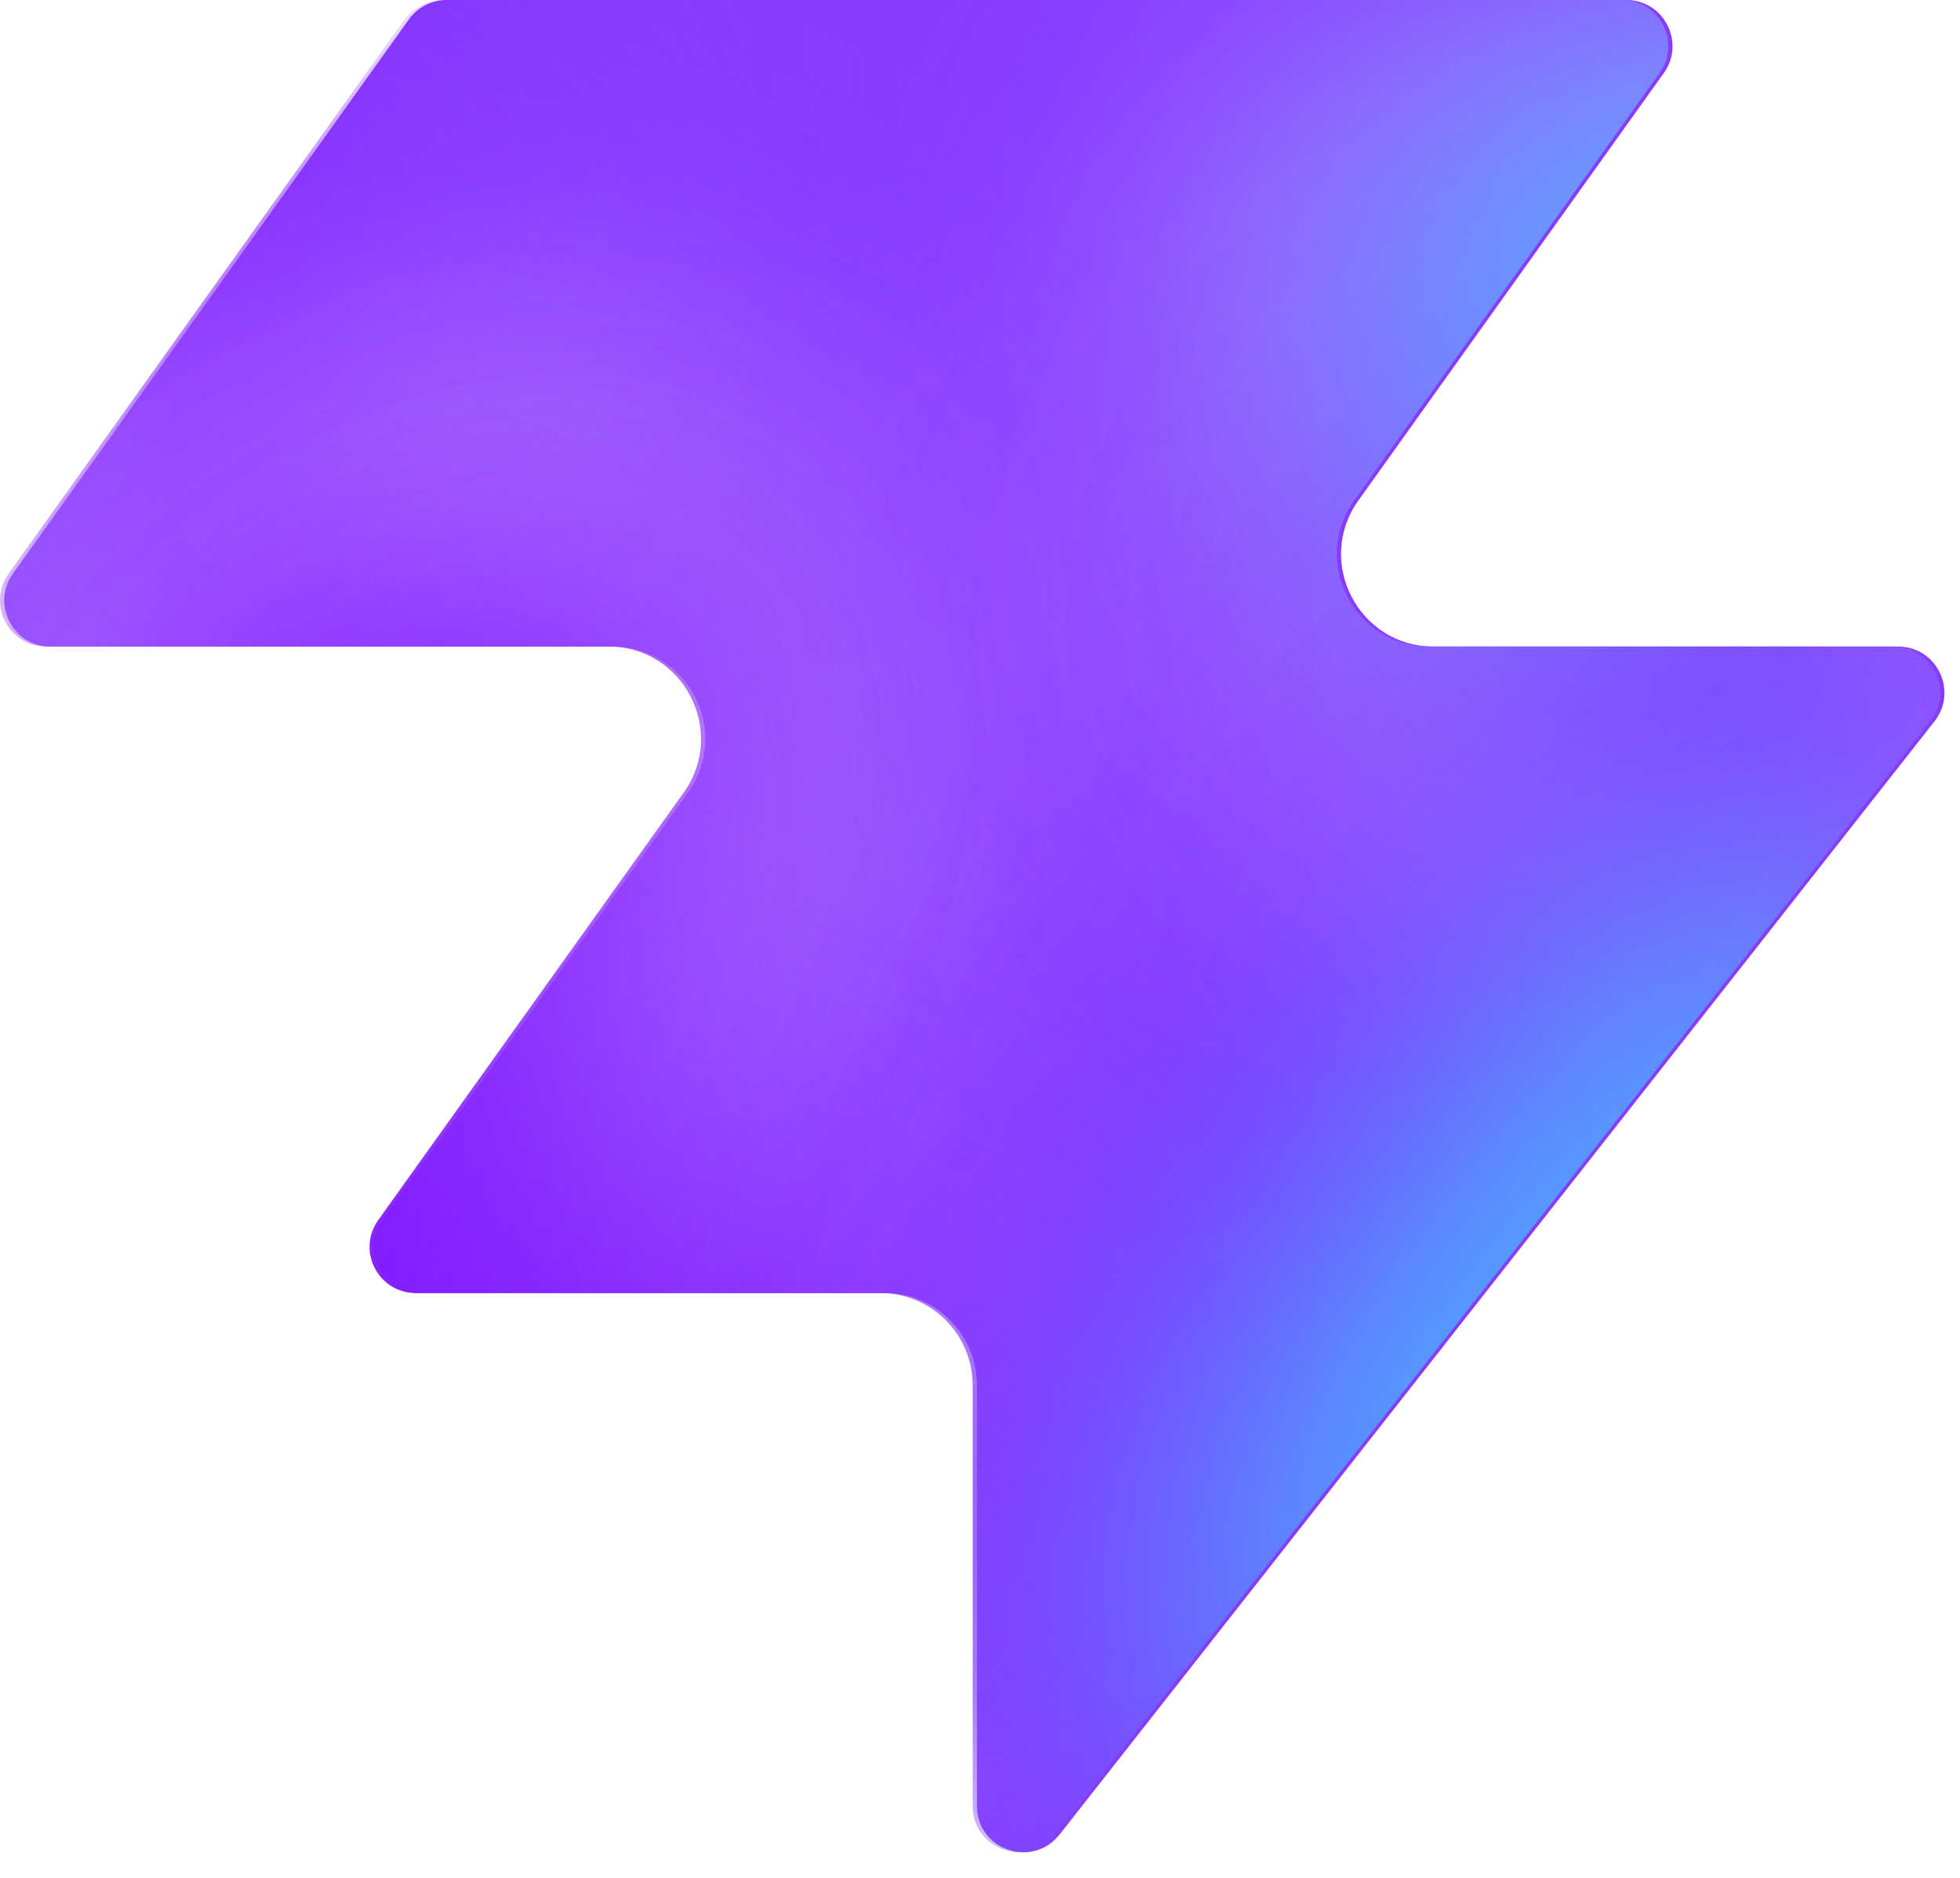
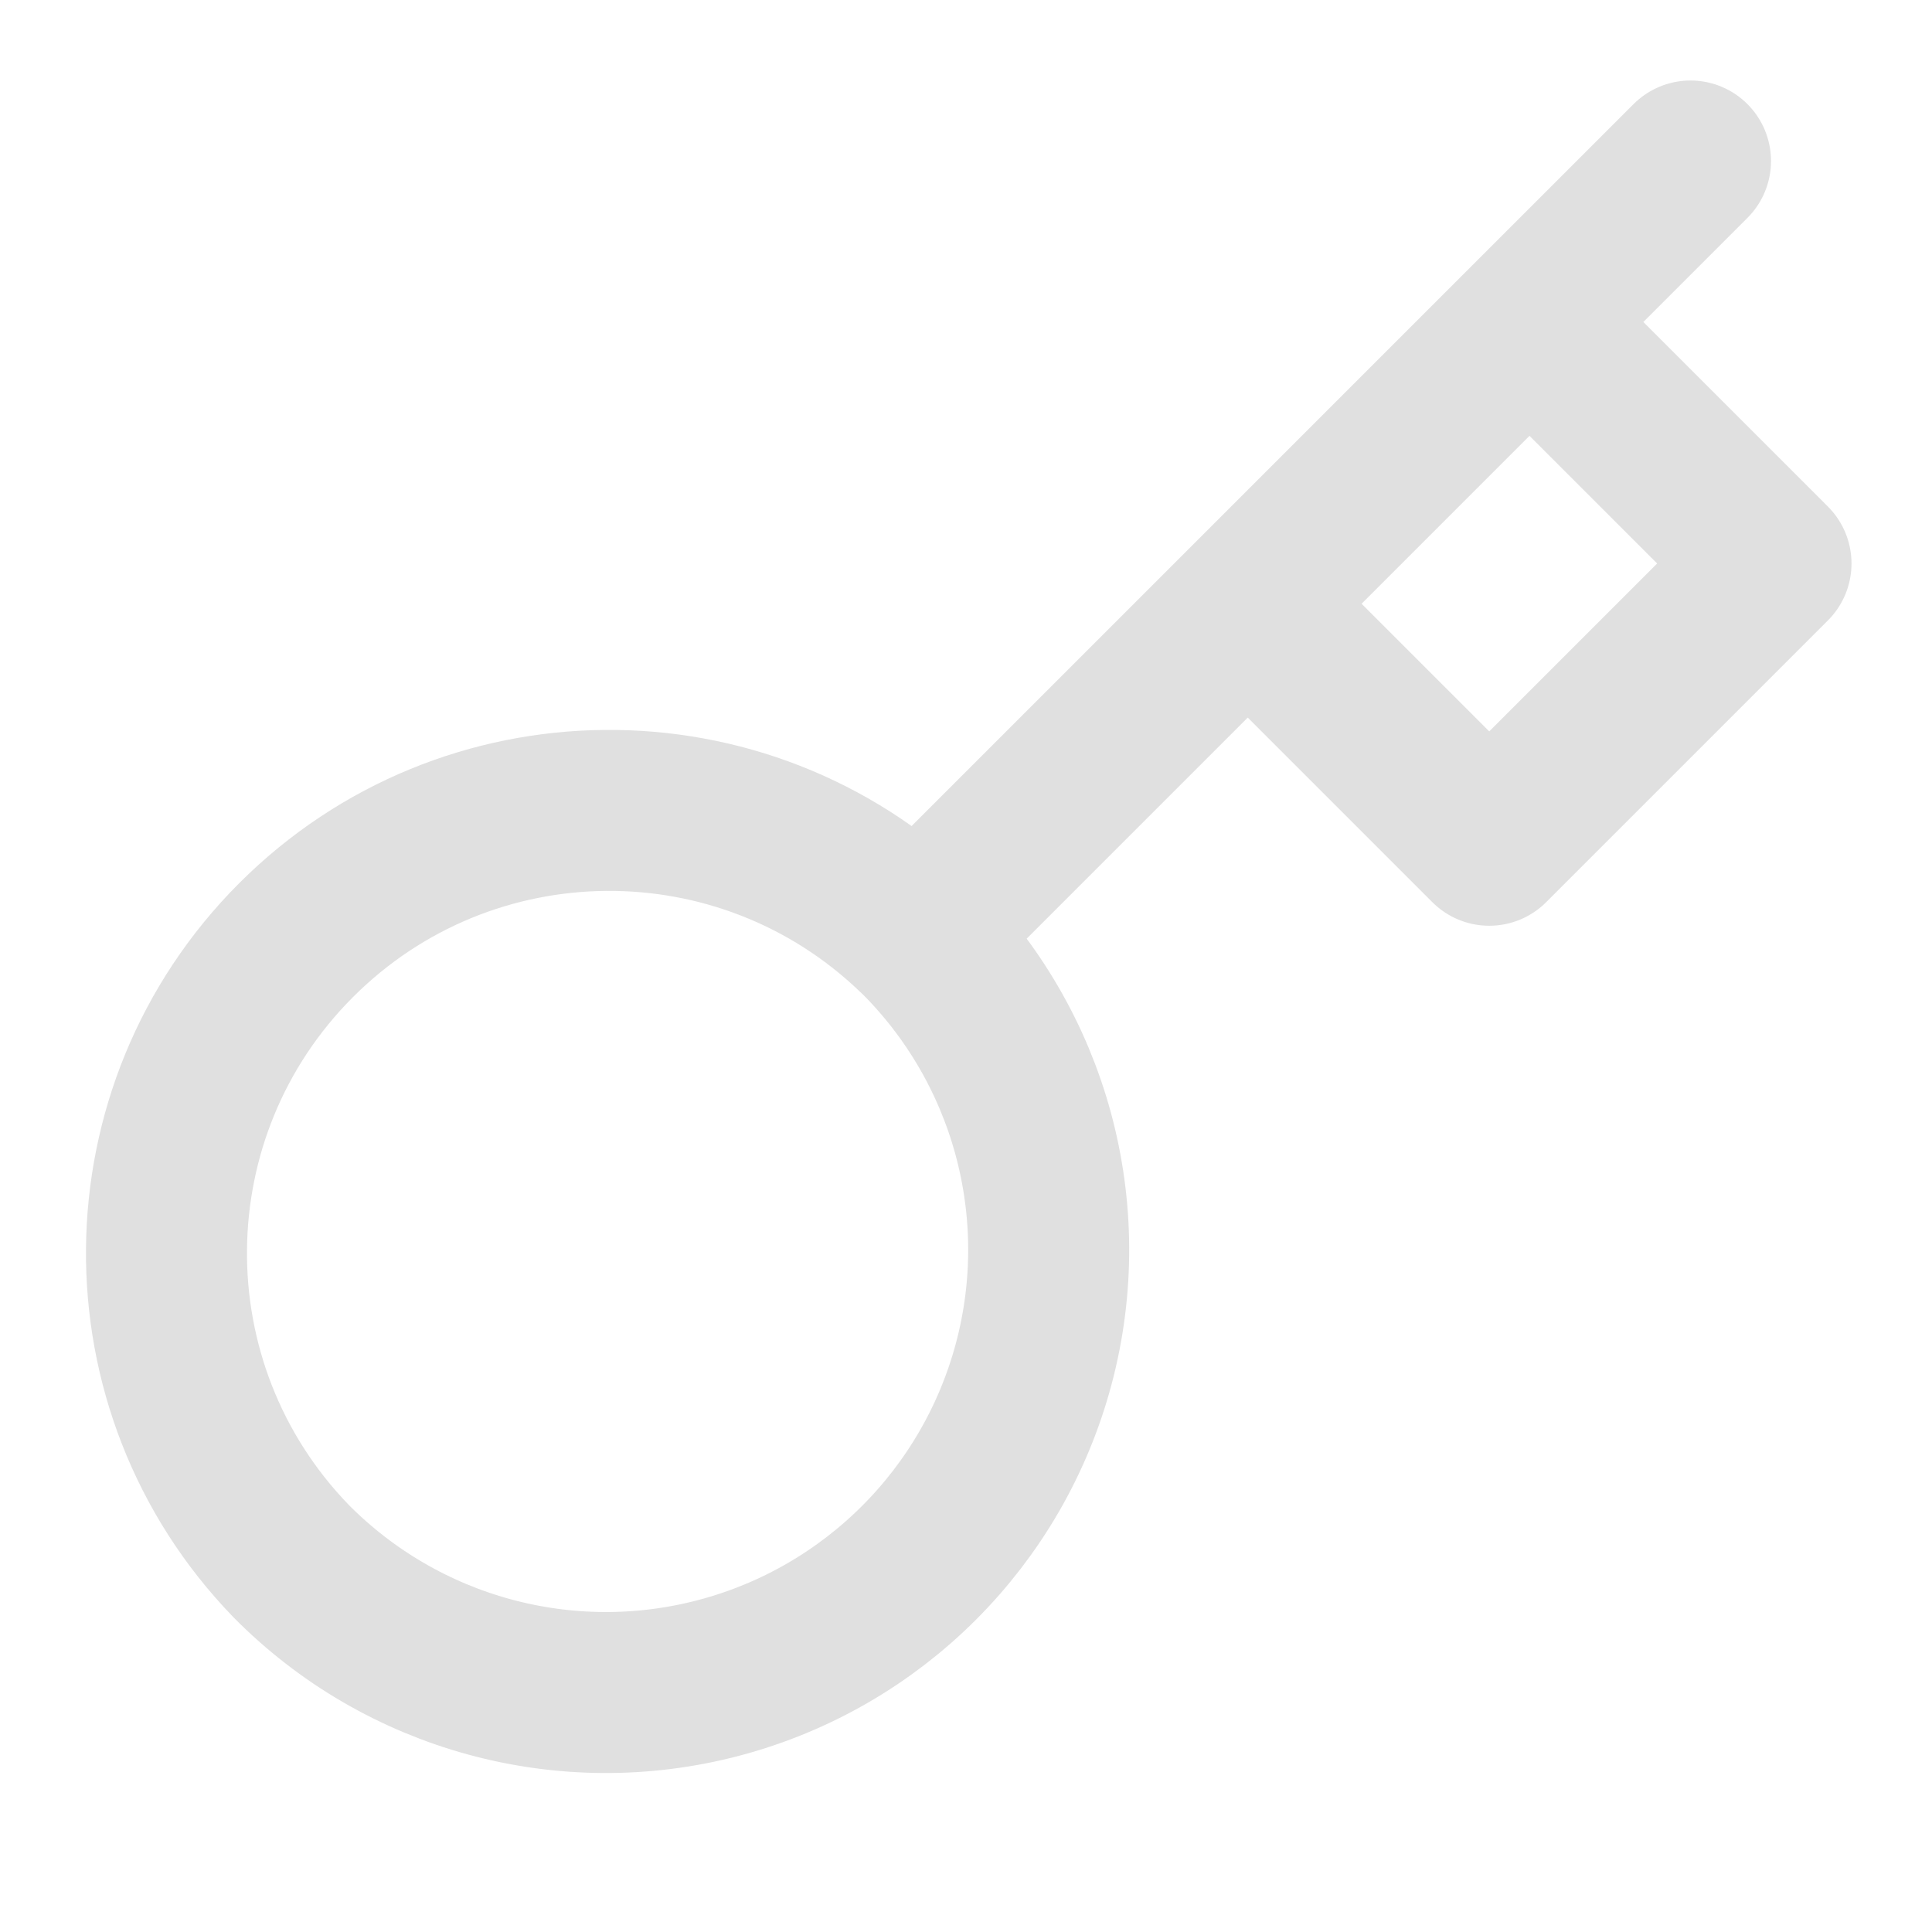
- <svg xmlns="http://www.w3.org/2000/svg" width="48" height="46" fill="none" viewBox="0 0 48 46">
-   <path fill="#863bff" d="M25.946 44.938c-.664.845-2.021.375-2.021-.698V33.937a2.26 2.26 0 0 0-2.262-2.262H10.287c-.92 0-1.456-1.04-.92-1.788l7.48-10.471c1.07-1.497 0-3.578-1.842-3.578H1.237c-.92 0-1.456-1.04-.92-1.788L10.013.474c.214-.297.556-.474.92-.474h28.894c.92 0 1.456 1.04.92 1.788l-7.48 10.471c-1.07 1.498 0 3.579 1.842 3.579h11.377c.943 0 1.473 1.088.89 1.83L25.947 44.94z" style="fill:#863bff;fill:color(display-p3 .525 .23 1);fill-opacity:1" />
-   <mask id="a" width="48" height="46" x="0" y="0" maskUnits="userSpaceOnUse" style="mask-type:alpha">
-     <path fill="#000" d="M25.842 44.938c-.664.844-2.021.375-2.021-.698V33.937a2.26 2.26 0 0 0-2.262-2.262H10.183c-.92 0-1.456-1.04-.92-1.788l7.48-10.471c1.07-1.498 0-3.579-1.842-3.579H1.133c-.92 0-1.456-1.04-.92-1.787L9.91.473c.214-.297.556-.474.92-.474h28.894c.92 0 1.456 1.04.92 1.788l-7.48 10.471c-1.07 1.498 0 3.578 1.842 3.578h11.377c.943 0 1.473 1.088.89 1.832L25.843 44.94z" style="fill:#000;fill-opacity:1" />
-   </mask>
-   <g mask="url(#a)">
-     <g filter="url(#b)">
-       <ellipse cx="5.508" cy="14.704" fill="#ede6ff" rx="5.508" ry="14.704" style="fill:#ede6ff;fill:color(display-p3 .927 .903 1);fill-opacity:1" transform="matrix(.00324 1 1 -.00324 -4.47 31.516)" />
-     </g>
-     <g filter="url(#c)">
-       <ellipse cx="10.399" cy="29.851" fill="#ede6ff" rx="10.399" ry="29.851" style="fill:#ede6ff;fill:color(display-p3 .927 .903 1);fill-opacity:1" transform="matrix(.00324 1 1 -.00324 -39.328 7.883)" />
-     </g>
-     <g filter="url(#d)">
-       <ellipse cx="5.508" cy="30.487" fill="#7e14ff" rx="5.508" ry="30.487" style="fill:#7e14ff;fill:color(display-p3 .492 .077 1);fill-opacity:1" transform="rotate(89.814 -25.913 -14.639)scale(1 -1)" />
-     </g>
-     <g filter="url(#e)">
-       <ellipse cx="5.508" cy="30.599" fill="#7e14ff" rx="5.508" ry="30.599" style="fill:#7e14ff;fill:color(display-p3 .492 .077 1);fill-opacity:1" transform="rotate(89.814 -32.644 -3.334)scale(1 -1)" />
-     </g>
-     <g filter="url(#f)">
-       <ellipse cx="5.508" cy="30.599" fill="#7e14ff" rx="5.508" ry="30.599" style="fill:#7e14ff;fill:color(display-p3 .492 .077 1);fill-opacity:1" transform="matrix(.00324 1 1 -.00324 -34.34 30.47)" />
-     </g>
-     <g filter="url(#g)">
-       <ellipse cx="14.072" cy="22.078" fill="#ede6ff" rx="14.072" ry="22.078" style="fill:#ede6ff;fill:color(display-p3 .927 .903 1);fill-opacity:1" transform="rotate(93.35 24.506 48.493)scale(-1 1)" />
-     </g>
-     <g filter="url(#h)">
-       <ellipse cx="3.47" cy="21.501" fill="#7e14ff" rx="3.47" ry="21.501" style="fill:#7e14ff;fill:color(display-p3 .492 .077 1);fill-opacity:1" transform="rotate(89.009 28.708 47.59)scale(-1 1)" />
-     </g>
-     <g filter="url(#i)">
-       <ellipse cx="3.47" cy="21.501" fill="#7e14ff" rx="3.47" ry="21.501" style="fill:#7e14ff;fill:color(display-p3 .492 .077 1);fill-opacity:1" transform="rotate(89.009 28.708 47.59)scale(-1 1)" />
-     </g>
-     <g filter="url(#j)">
-       <ellipse cx=".387" cy="8.972" fill="#7e14ff" rx="4.407" ry="29.108" style="fill:#7e14ff;fill:color(display-p3 .492 .077 1);fill-opacity:1" transform="rotate(39.51 .387 8.972)" />
-     </g>
-     <g filter="url(#k)">
-       <ellipse cx="47.523" cy="-6.092" fill="#7e14ff" rx="4.407" ry="29.108" style="fill:#7e14ff;fill:color(display-p3 .492 .077 1);fill-opacity:1" transform="rotate(37.892 47.523 -6.092)" />
-     </g>
-     <g filter="url(#l)">
-       <ellipse cx="41.412" cy="6.333" fill="#47bfff" rx="5.971" ry="9.665" style="fill:#47bfff;fill:color(display-p3 .28 .748 1);fill-opacity:1" transform="rotate(37.892 41.412 6.333)" />
-     </g>
-     <g filter="url(#m)">
-       <ellipse cx="-1.879" cy="38.332" fill="#7e14ff" rx="4.407" ry="29.108" style="fill:#7e14ff;fill:color(display-p3 .492 .077 1);fill-opacity:1" transform="rotate(37.892 -1.88 38.332)" />
-     </g>
-     <g filter="url(#n)">
-       <ellipse cx="-1.879" cy="38.332" fill="#7e14ff" rx="4.407" ry="29.108" style="fill:#7e14ff;fill:color(display-p3 .492 .077 1);fill-opacity:1" transform="rotate(37.892 -1.88 38.332)" />
-     </g>
-     <g filter="url(#o)">
-       <ellipse cx="35.651" cy="29.907" fill="#7e14ff" rx="4.407" ry="29.108" style="fill:#7e14ff;fill:color(display-p3 .492 .077 1);fill-opacity:1" transform="rotate(37.892 35.651 29.907)" />
-     </g>
-     <g filter="url(#p)">
-       <ellipse cx="38.418" cy="32.4" fill="#47bfff" rx="5.971" ry="15.297" style="fill:#47bfff;fill:color(display-p3 .28 .748 1);fill-opacity:1" transform="rotate(37.892 38.418 32.4)" />
-     </g>
-   </g>
-   <defs>
-     <filter id="b" width="60.045" height="41.654" x="-19.77" y="16.149" color-interpolation-filters="sRGB" filterUnits="userSpaceOnUse">
-       <feFlood flood-opacity="0" result="BackgroundImageFix" />
-       <feBlend in="SourceGraphic" in2="BackgroundImageFix" result="shape" />
-       <feGaussianBlur result="effect1_foregroundBlur_2002_17158" stdDeviation="7.659" />
-     </filter>
-     <filter id="c" width="90.34" height="51.437" x="-54.613" y="-7.533" color-interpolation-filters="sRGB" filterUnits="userSpaceOnUse">
-       <feFlood flood-opacity="0" result="BackgroundImageFix" />
-       <feBlend in="SourceGraphic" in2="BackgroundImageFix" result="shape" />
-       <feGaussianBlur result="effect1_foregroundBlur_2002_17158" stdDeviation="7.659" />
-     </filter>
-     <filter id="d" width="79.355" height="29.4" x="-49.64" y="2.03" color-interpolation-filters="sRGB" filterUnits="userSpaceOnUse">
-       <feFlood flood-opacity="0" result="BackgroundImageFix" />
-       <feBlend in="SourceGraphic" in2="BackgroundImageFix" result="shape" />
-       <feGaussianBlur result="effect1_foregroundBlur_2002_17158" stdDeviation="4.596" />
-     </filter>
-     <filter id="e" width="79.579" height="29.4" x="-45.045" y="20.029" color-interpolation-filters="sRGB" filterUnits="userSpaceOnUse">
-       <feFlood flood-opacity="0" result="BackgroundImageFix" />
-       <feBlend in="SourceGraphic" in2="BackgroundImageFix" result="shape" />
-       <feGaussianBlur result="effect1_foregroundBlur_2002_17158" stdDeviation="4.596" />
-     </filter>
-     <filter id="f" width="79.579" height="29.4" x="-43.513" y="21.178" color-interpolation-filters="sRGB" filterUnits="userSpaceOnUse">
-       <feFlood flood-opacity="0" result="BackgroundImageFix" />
-       <feBlend in="SourceGraphic" in2="BackgroundImageFix" result="shape" />
-       <feGaussianBlur result="effect1_foregroundBlur_2002_17158" stdDeviation="4.596" />
-     </filter>
-     <filter id="g" width="74.749" height="58.852" x="15.756" y="-17.901" color-interpolation-filters="sRGB" filterUnits="userSpaceOnUse">
-       <feFlood flood-opacity="0" result="BackgroundImageFix" />
-       <feBlend in="SourceGraphic" in2="BackgroundImageFix" result="shape" />
-       <feGaussianBlur result="effect1_foregroundBlur_2002_17158" stdDeviation="7.659" />
-     </filter>
-     <filter id="h" width="61.377" height="25.362" x="23.548" y="2.284" color-interpolation-filters="sRGB" filterUnits="userSpaceOnUse">
-       <feFlood flood-opacity="0" result="BackgroundImageFix" />
-       <feBlend in="SourceGraphic" in2="BackgroundImageFix" result="shape" />
-       <feGaussianBlur result="effect1_foregroundBlur_2002_17158" stdDeviation="4.596" />
-     </filter>
-     <filter id="i" width="61.377" height="25.362" x="23.548" y="2.284" color-interpolation-filters="sRGB" filterUnits="userSpaceOnUse">
-       <feFlood flood-opacity="0" result="BackgroundImageFix" />
-       <feBlend in="SourceGraphic" in2="BackgroundImageFix" result="shape" />
-       <feGaussianBlur result="effect1_foregroundBlur_2002_17158" stdDeviation="4.596" />
-     </filter>
-     <filter id="j" width="56.045" height="63.649" x="-27.636" y="-22.853" color-interpolation-filters="sRGB" filterUnits="userSpaceOnUse">
-       <feFlood flood-opacity="0" result="BackgroundImageFix" />
-       <feBlend in="SourceGraphic" in2="BackgroundImageFix" result="shape" />
-       <feGaussianBlur result="effect1_foregroundBlur_2002_17158" stdDeviation="4.596" />
-     </filter>
-     <filter id="k" width="54.814" height="64.646" x="20.116" y="-38.415" color-interpolation-filters="sRGB" filterUnits="userSpaceOnUse">
-       <feFlood flood-opacity="0" result="BackgroundImageFix" />
-       <feBlend in="SourceGraphic" in2="BackgroundImageFix" result="shape" />
-       <feGaussianBlur result="effect1_foregroundBlur_2002_17158" stdDeviation="4.596" />
-     </filter>
-     <filter id="l" width="33.541" height="35.313" x="24.641" y="-11.323" color-interpolation-filters="sRGB" filterUnits="userSpaceOnUse">
-       <feFlood flood-opacity="0" result="BackgroundImageFix" />
-       <feBlend in="SourceGraphic" in2="BackgroundImageFix" result="shape" />
-       <feGaussianBlur result="effect1_foregroundBlur_2002_17158" stdDeviation="4.596" />
-     </filter>
-     <filter id="m" width="54.814" height="64.646" x="-29.286" y="6.009" color-interpolation-filters="sRGB" filterUnits="userSpaceOnUse">
-       <feFlood flood-opacity="0" result="BackgroundImageFix" />
-       <feBlend in="SourceGraphic" in2="BackgroundImageFix" result="shape" />
-       <feGaussianBlur result="effect1_foregroundBlur_2002_17158" stdDeviation="4.596" />
-     </filter>
-     <filter id="n" width="54.814" height="64.646" x="-29.286" y="6.009" color-interpolation-filters="sRGB" filterUnits="userSpaceOnUse">
-       <feFlood flood-opacity="0" result="BackgroundImageFix" />
-       <feBlend in="SourceGraphic" in2="BackgroundImageFix" result="shape" />
-       <feGaussianBlur result="effect1_foregroundBlur_2002_17158" stdDeviation="4.596" />
-     </filter>
-     <filter id="o" width="54.814" height="64.646" x="8.244" y="-2.416" color-interpolation-filters="sRGB" filterUnits="userSpaceOnUse">
-       <feFlood flood-opacity="0" result="BackgroundImageFix" />
-       <feBlend in="SourceGraphic" in2="BackgroundImageFix" result="shape" />
-       <feGaussianBlur result="effect1_foregroundBlur_2002_17158" stdDeviation="4.596" />
-     </filter>
-     <filter id="p" width="39.409" height="43.623" x="18.713" y="10.588" color-interpolation-filters="sRGB" filterUnits="userSpaceOnUse">
-       <feFlood flood-opacity="0" result="BackgroundImageFix" />
-       <feBlend in="SourceGraphic" in2="BackgroundImageFix" result="shape" />
-       <feGaussianBlur result="effect1_foregroundBlur_2002_17158" stdDeviation="4.596" />
-     </filter>
-   </defs>
+ <svg xmlns="http://www.w3.org/2000/svg" viewBox="0 0 24 24" fill="none" stroke="#e0e0e0" stroke-width="2" stroke-linecap="round" stroke-linejoin="round">
+   <path d="M21 2l-2 2m-7.61 7.61a5.5 5.5 0 1 1-7.778 7.778 5.5 5.5 0 0 1 7.777-7.777zm0 0L15.5 7.5m0 0l3 3L22 7l-3-3m-3.5 3.5L19 4" />
</svg>
